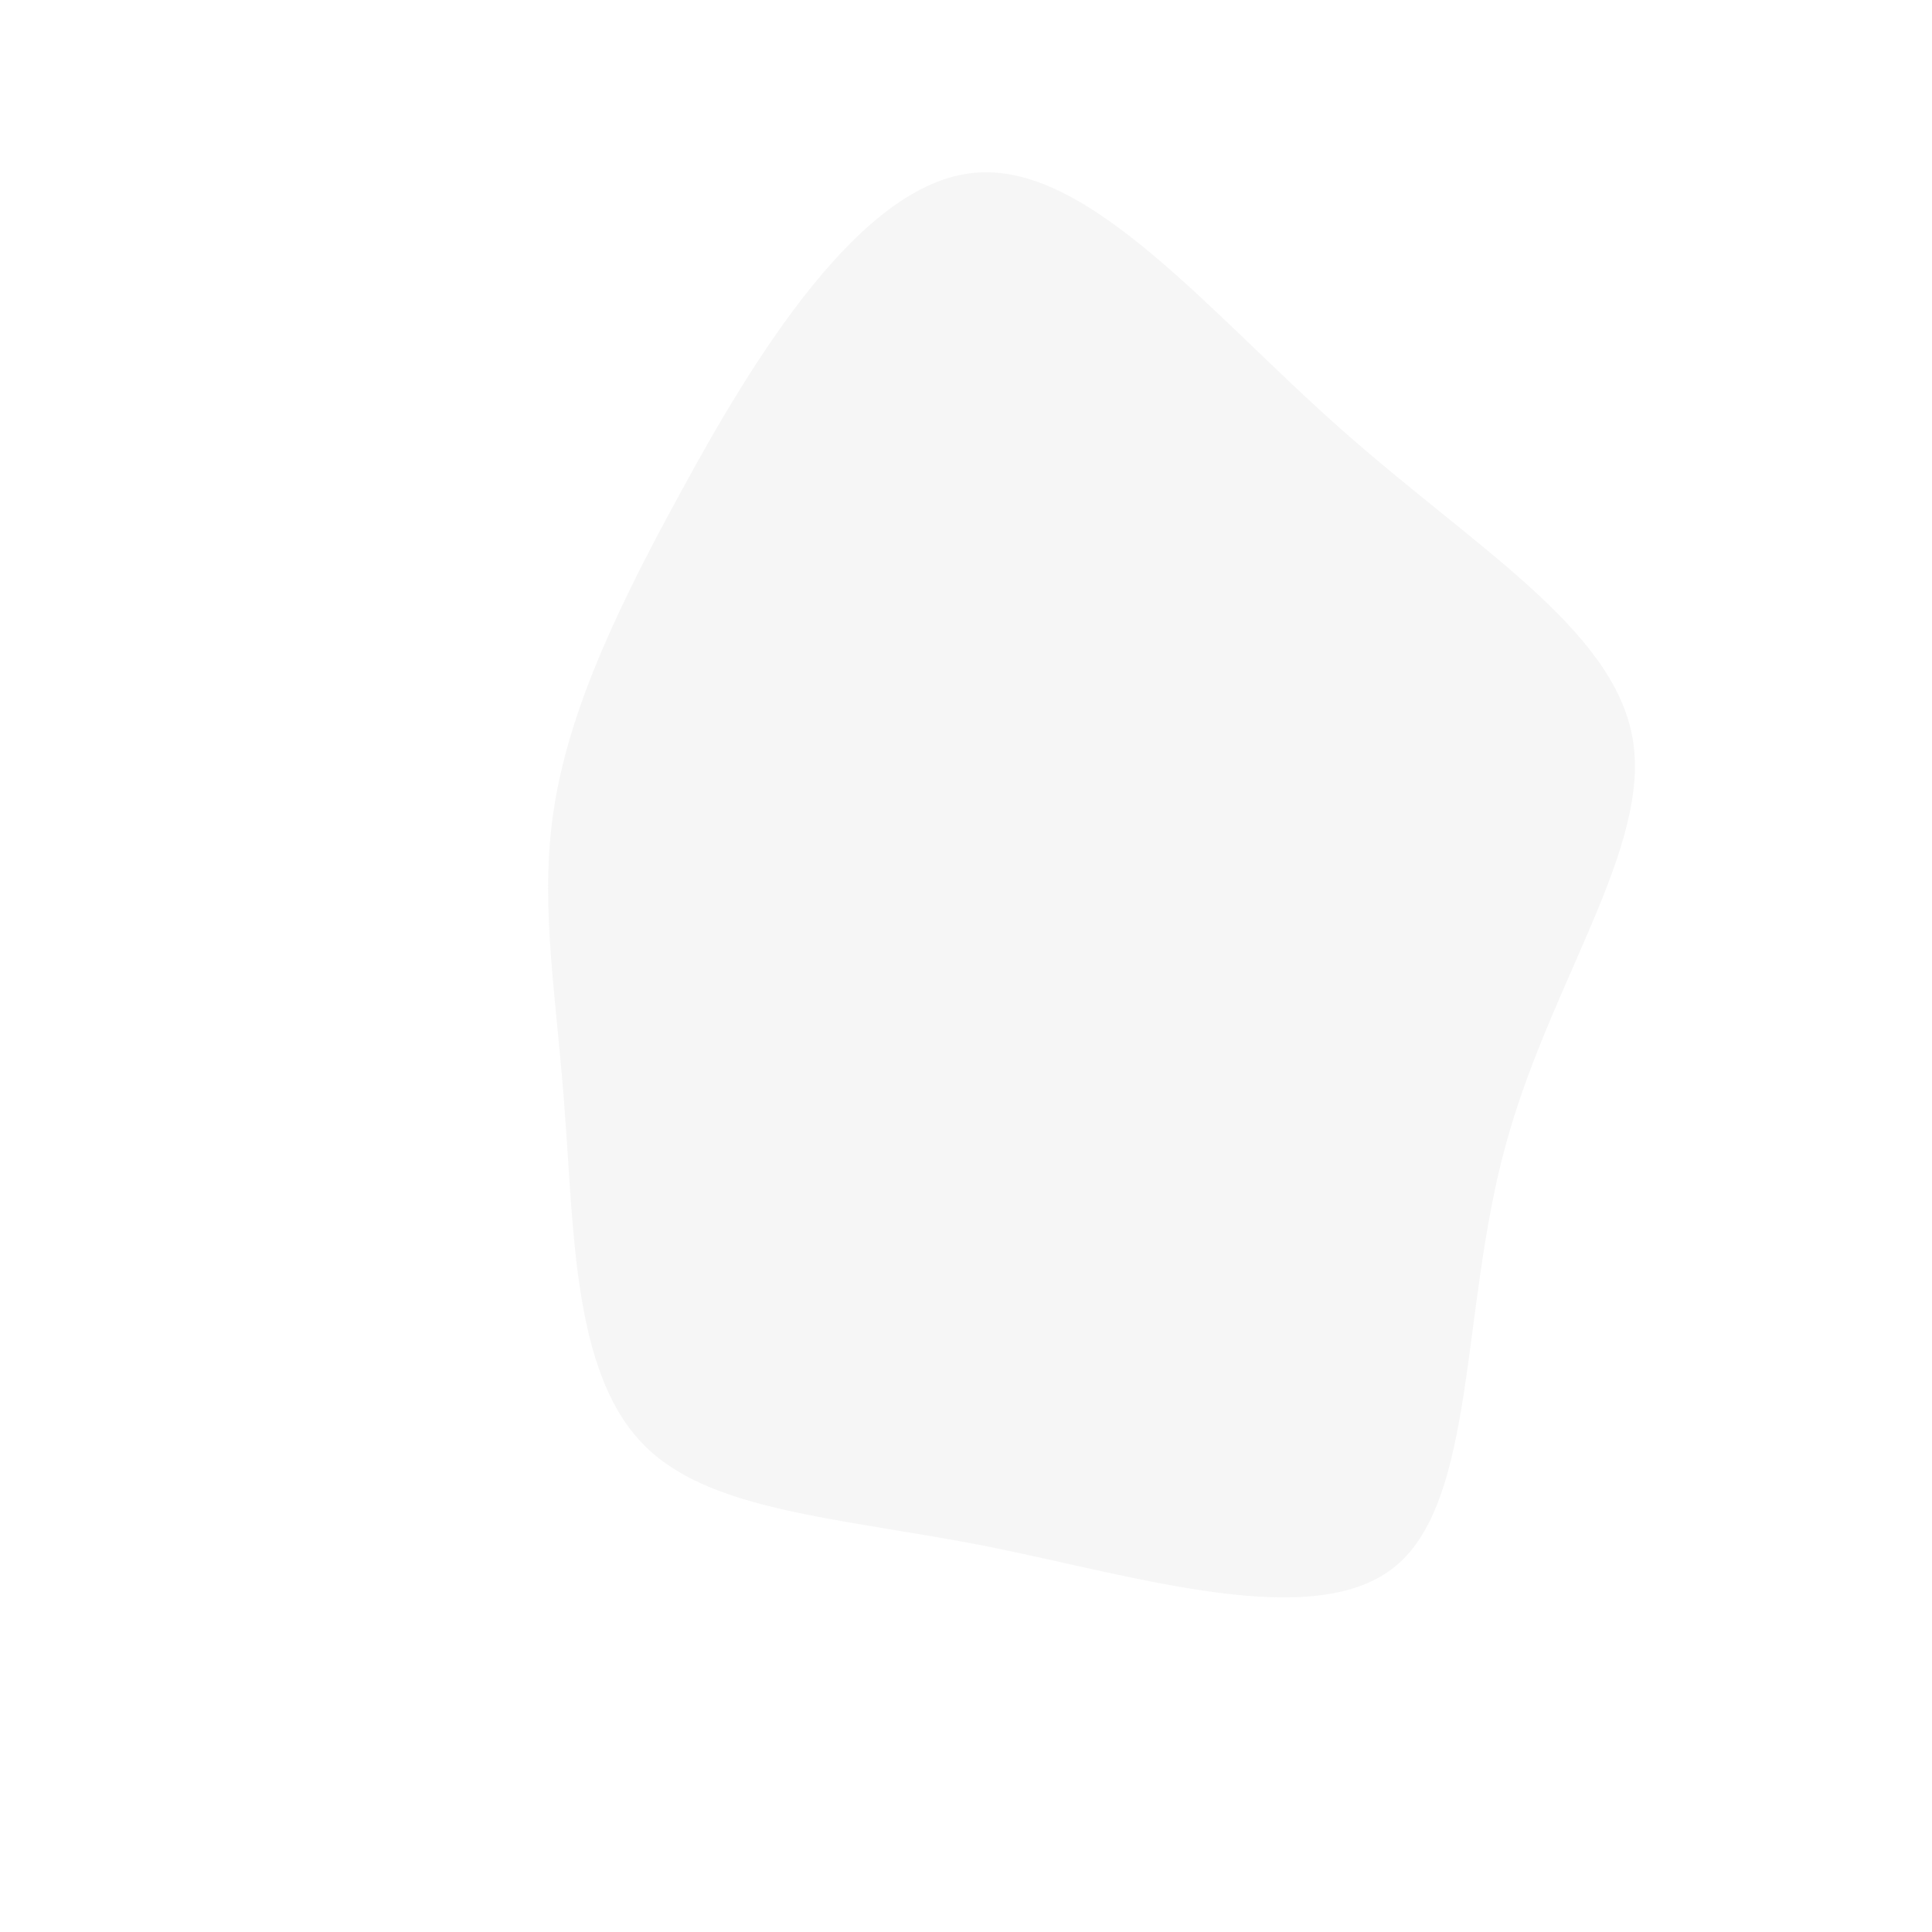
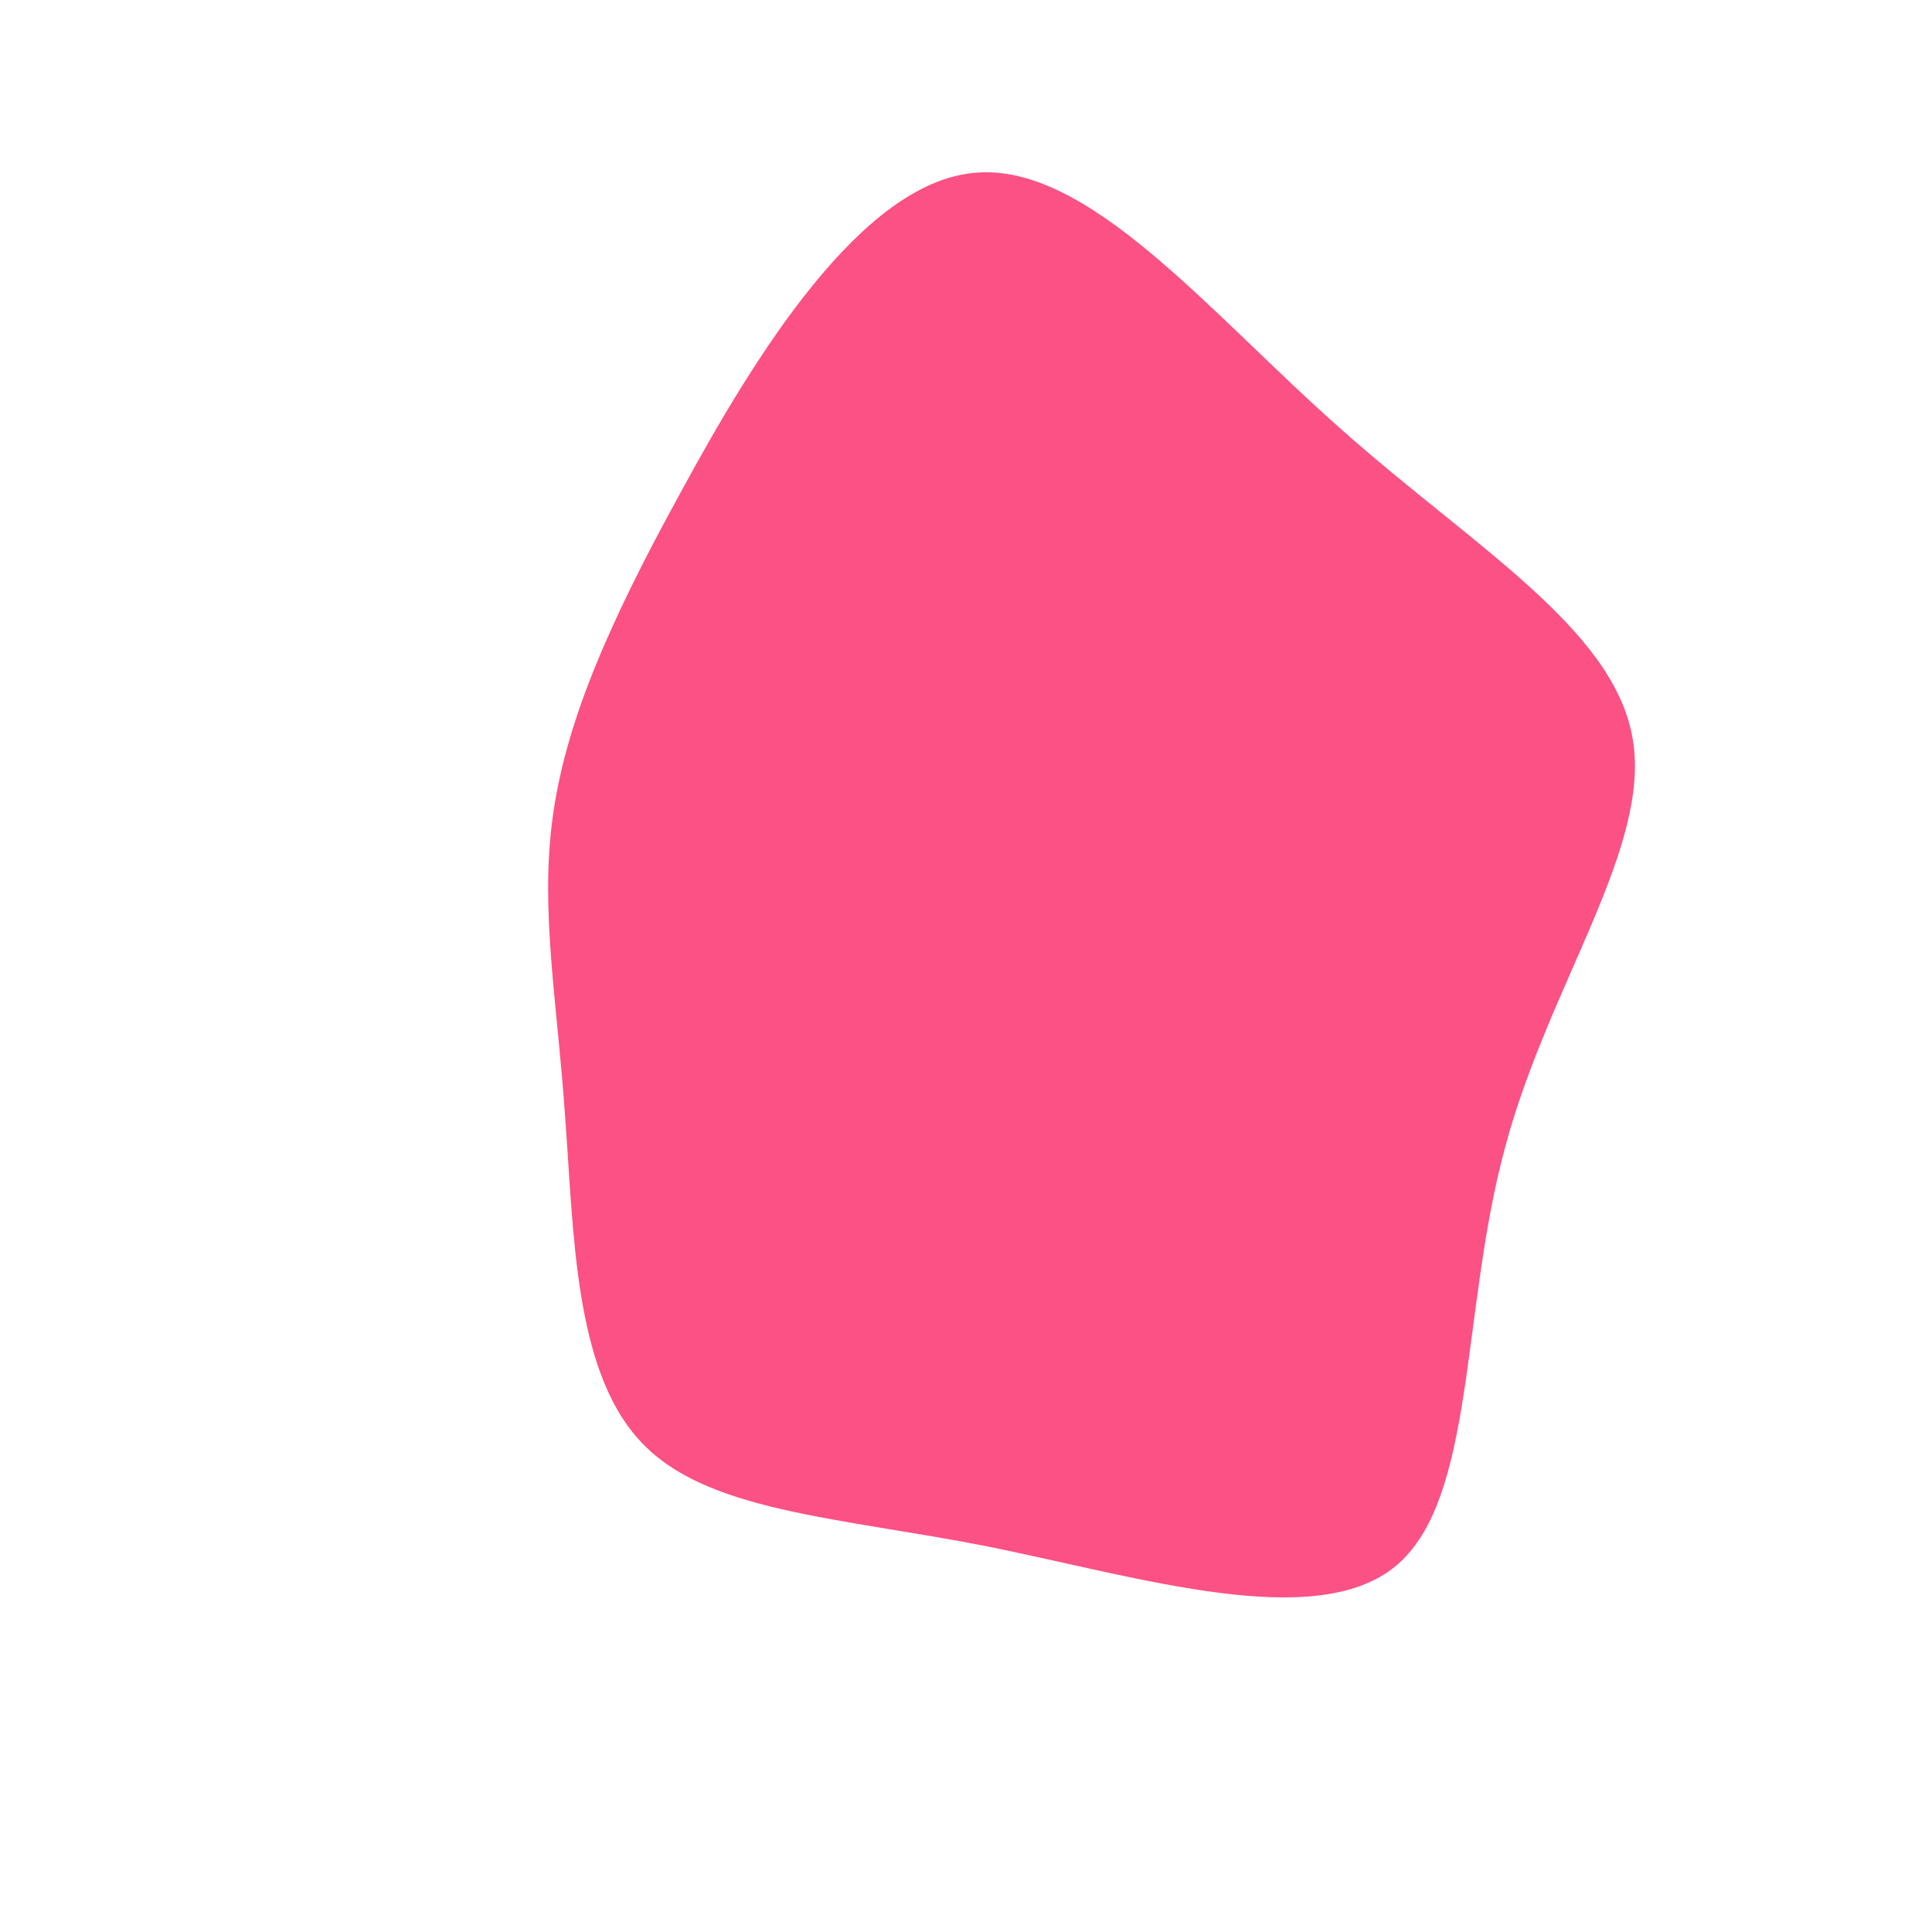
<svg xmlns="http://www.w3.org/2000/svg" viewBox="0 0 200 200">
-   <path fill="whitesmoke" fill-opacity="0.9" d="M38.8,-55.6C52.4,-43.5,67,-35,69,-23.6C71,-12.3,60.3,1.9,55.8,18.8C51.2,35.7,52.8,55.2,44.5,62.1C36.2,69,18.1,63.3,2.3,60.1C-13.5,57,-27.1,56.5,-33.8,49.1C-40.6,41.7,-40.6,27.4,-41.5,15.6C-42.3,3.8,-44.1,-5.6,-42.8,-15.3C-41.5,-25,-37.2,-35.1,-29.5,-49.1C-21.9,-63.1,-10.9,-81,0.8,-82.1C12.6,-83.3,25.2,-67.6,38.8,-55.6Z" transform="translate(100 100)" />
+   <path fill="#fc5185" fill-opacity="1" d="M38.8,-55.6C52.4,-43.5,67,-35,69,-23.6C71,-12.3,60.3,1.9,55.8,18.8C51.2,35.7,52.8,55.2,44.5,62.1C36.2,69,18.1,63.3,2.3,60.1C-13.5,57,-27.1,56.5,-33.8,49.1C-40.6,41.7,-40.6,27.4,-41.5,15.6C-42.3,3.8,-44.1,-5.6,-42.8,-15.3C-41.5,-25,-37.2,-35.1,-29.5,-49.1C-21.9,-63.1,-10.9,-81,0.8,-82.1C12.6,-83.3,25.2,-67.6,38.8,-55.6Z" transform="translate(100 100)" />
</svg>
